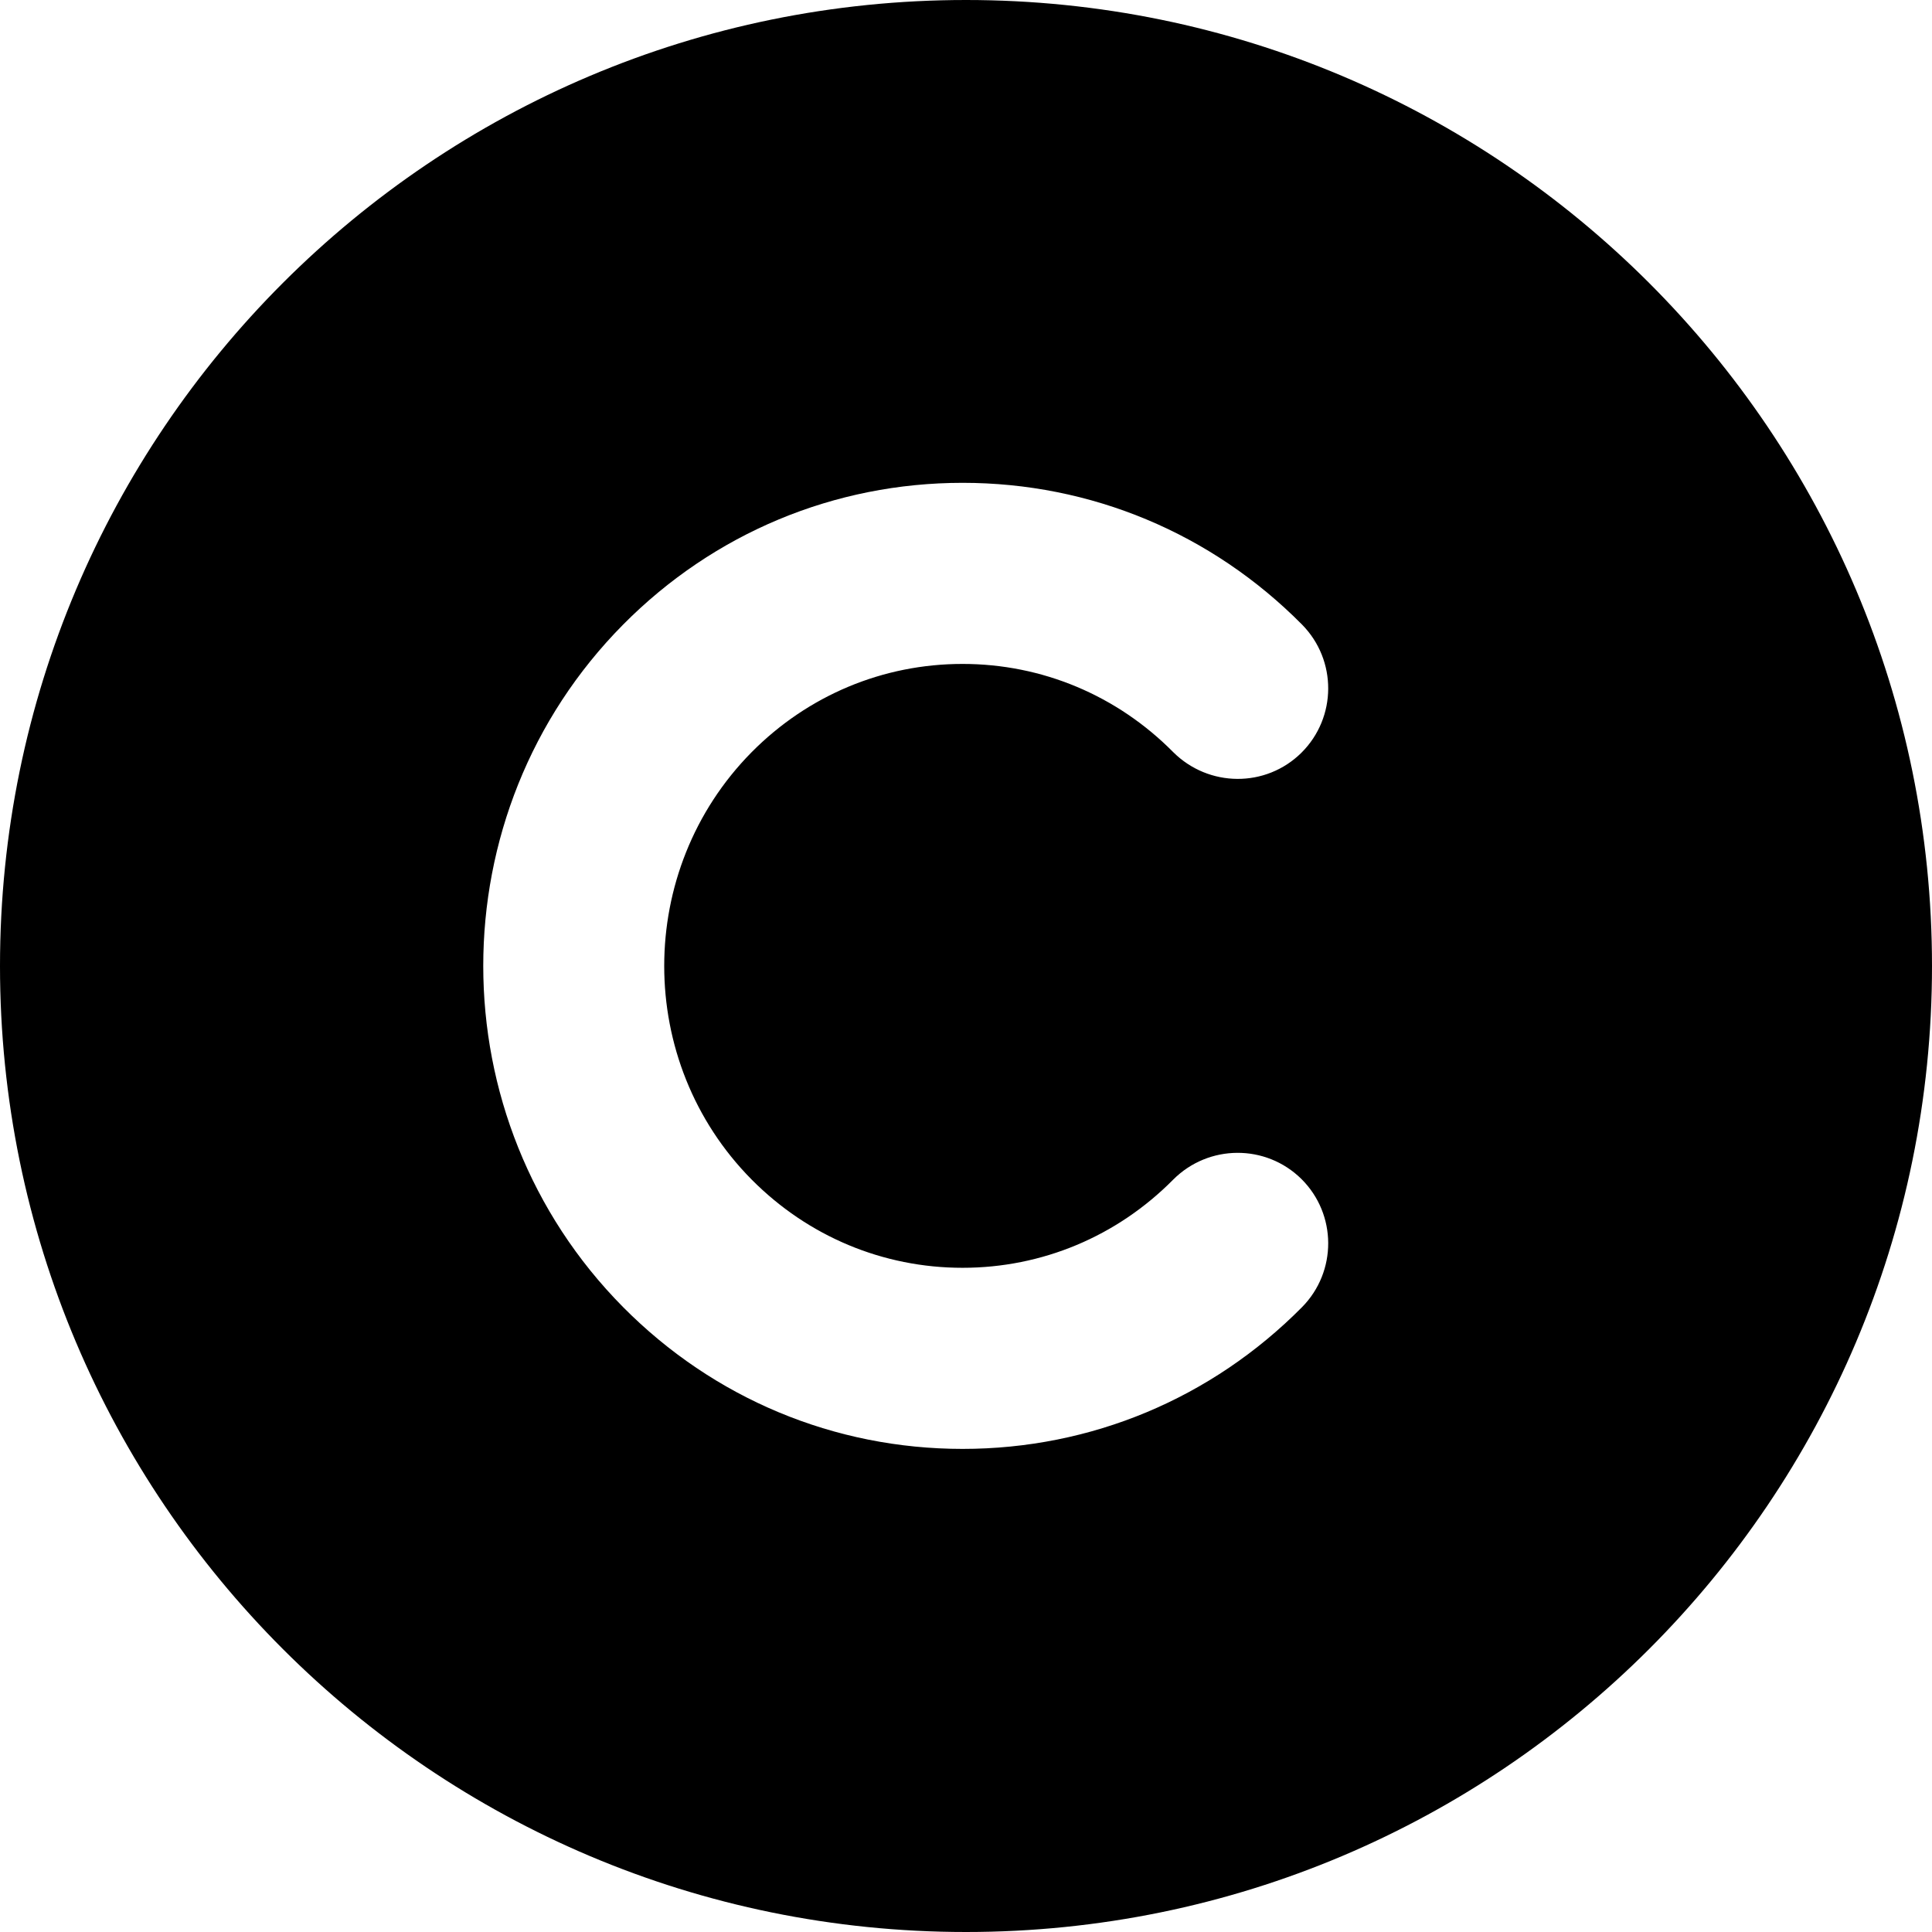
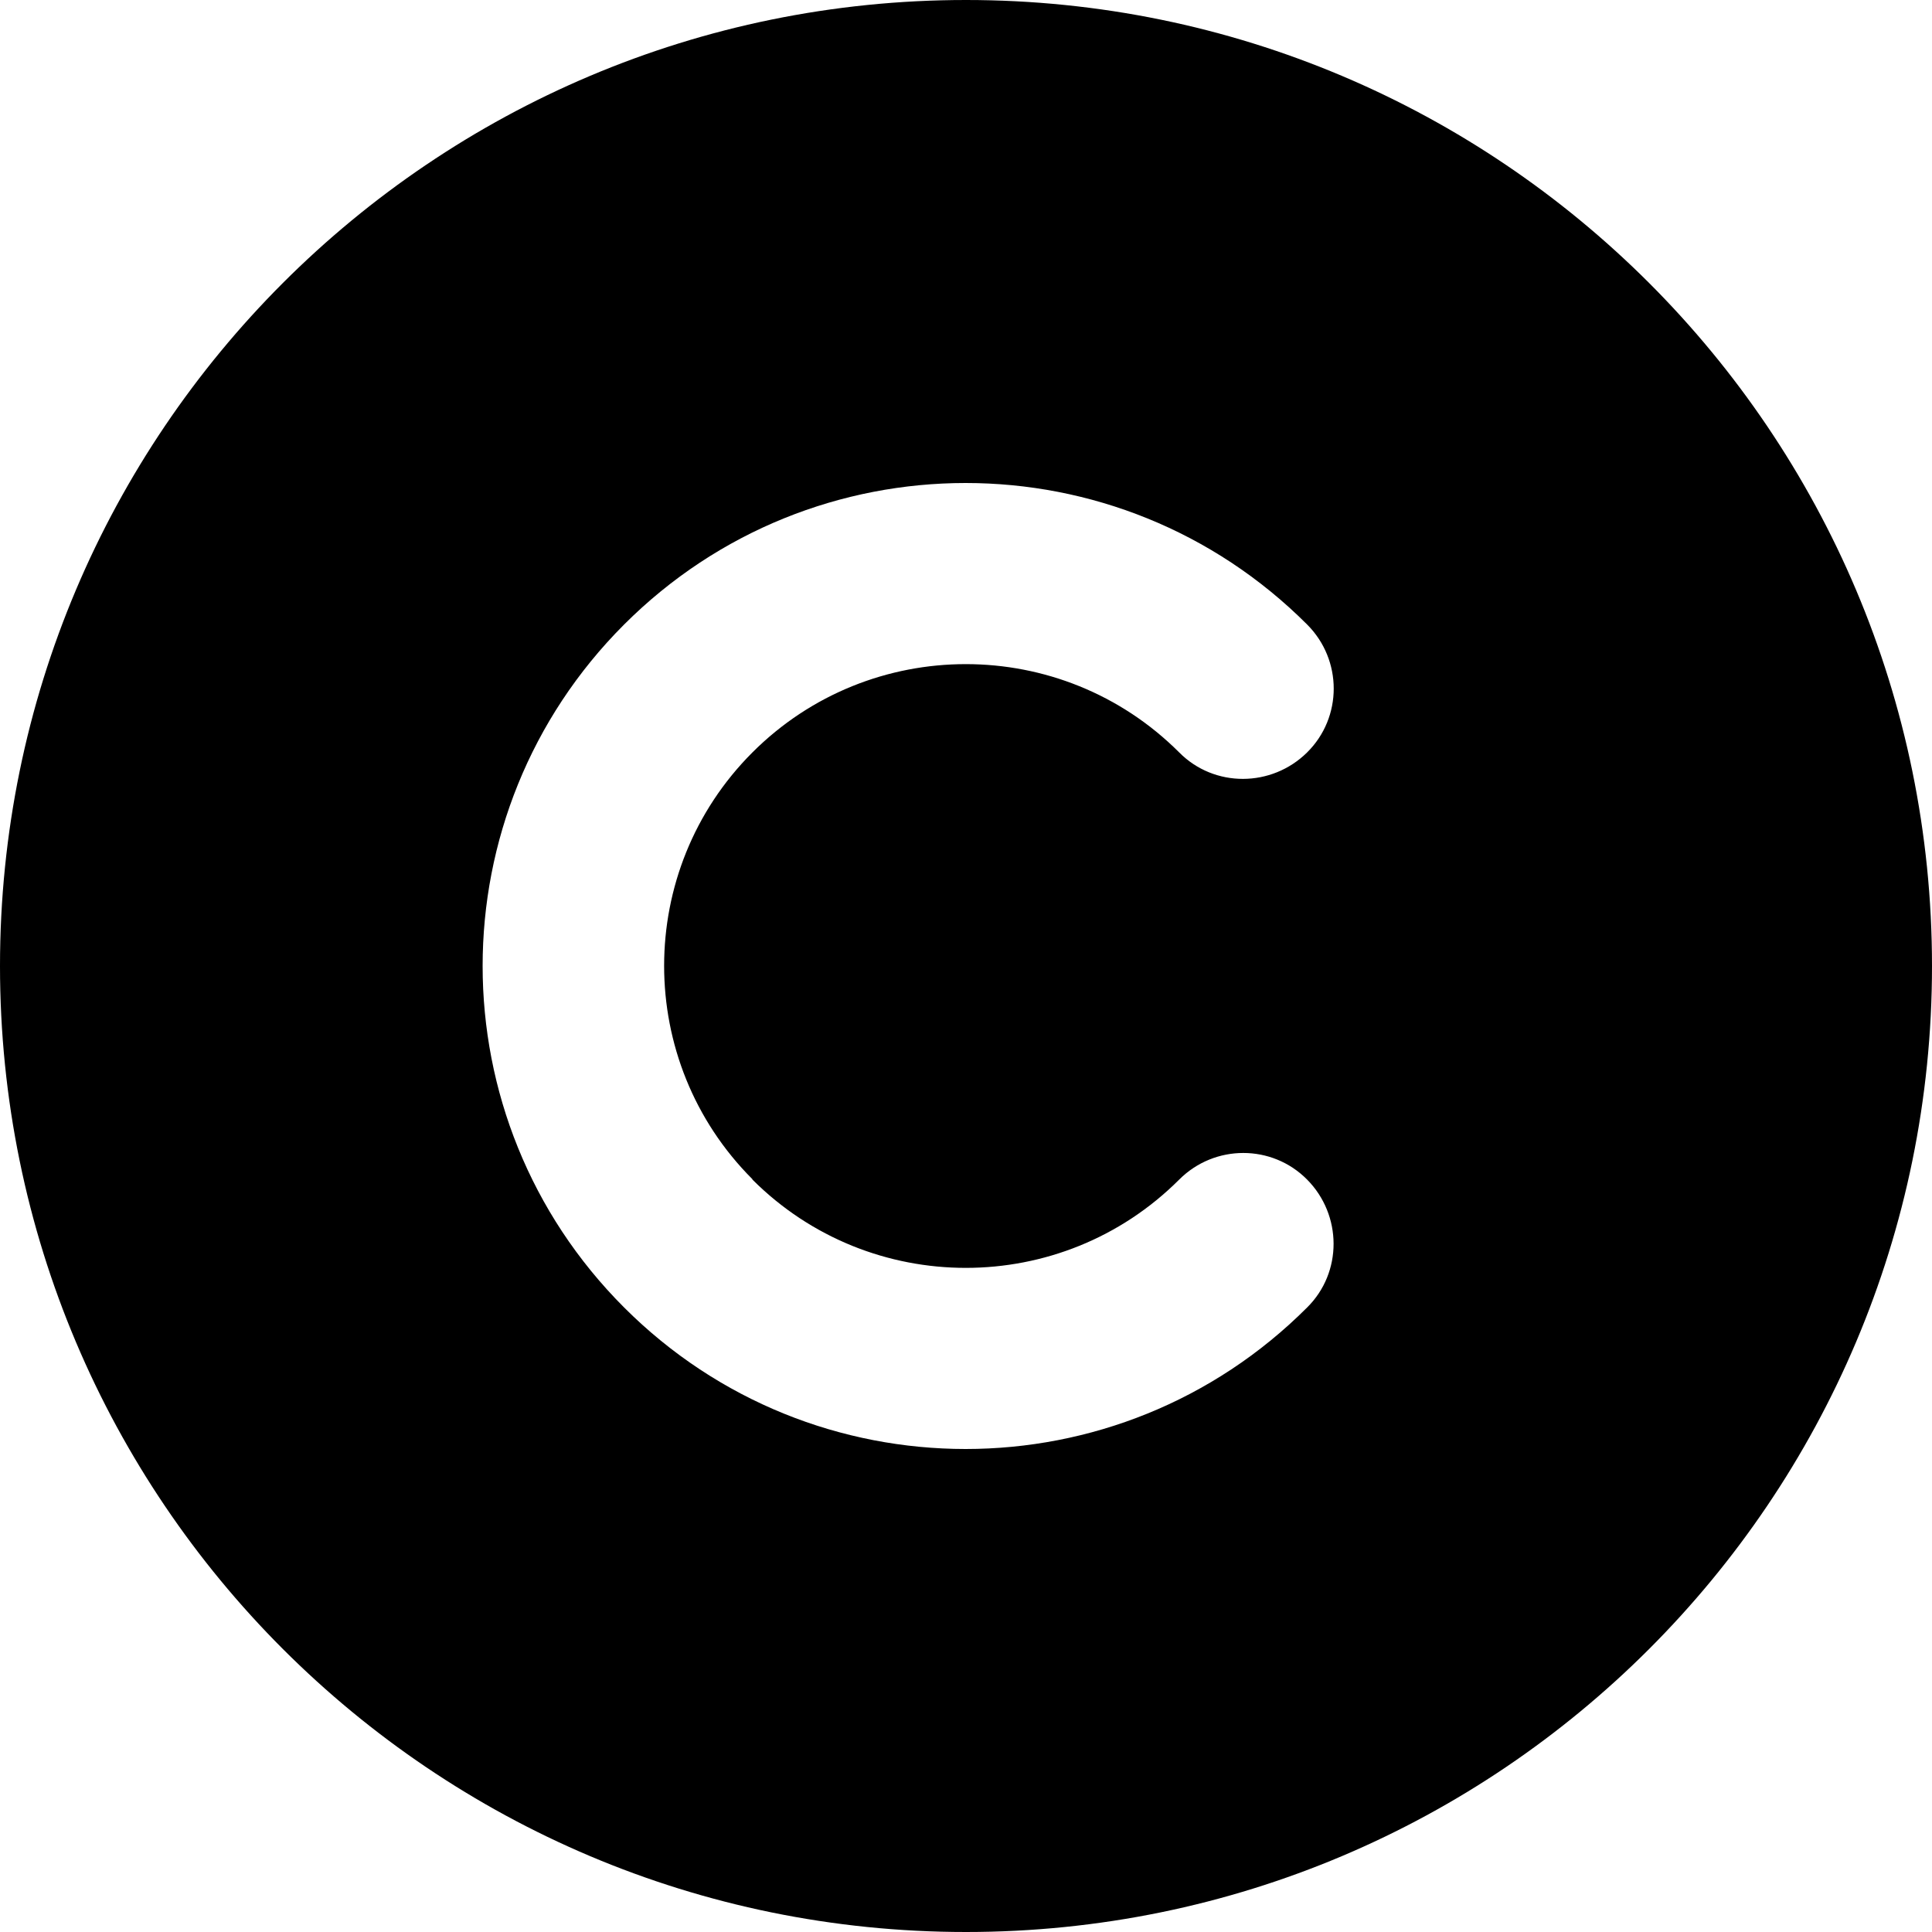
<svg xmlns="http://www.w3.org/2000/svg" viewBox="0 0 512 512">
-   <path d="M256 0C114.6 0 0 114.6 0 256s114.6 256 256 256s256-114.6 256-256S397.4 0 256 0zM199.2 312.6c14.94 15.06 34.8 23.38 55.89 23.38c.031 0 0 0 0 0c21.06 0 40.92-8.312 55.83-23.38c9.375-9.375 24.53-9.469 33.97-.156c9.406 9.344 9.469 24.53 .156 33.97c-24 24.22-55.95 37.56-89.95 37.56c0 0 .031 0 0 0c-33.97 0-65.95-13.34-89.95-37.56c-49.44-49.88-49.44-131 0-180.9c24-24.22 55.98-37.56 89.95-37.56c.031 0 0 0 0 0c34 0 65.95 13.34 89.95 37.56c9.312 9.438 9.25 24.62-.156 33.97c-9.438 9.344-24.59 9.188-33.97-.156c-14.91-15.06-34.77-23.38-55.83-23.38c0 0 .031 0 0 0c-21.09 0-40.95 8.312-55.89 23.38C168.3 230.6 168.3 281.4 199.2 312.6z" />
+   <path d="M256 512A256 256 0 1 0 256 0a256 256 0 1 0 0 512zM199.4 312.6c31.2 31.2 81.9 31.2 113.1 0c9.4-9.4 24.6-9.4 33.9 0s9.4 24.6 0 33.9c-50 50-131 50-181 0s-50-131 0-181s131-50 181 0c9.4 9.4 9.4 24.6 0 33.9s-24.6 9.4-33.9 0c-31.2-31.2-81.9-31.2-113.1 0s-31.2 81.9 0 113.1z" />
</svg>
